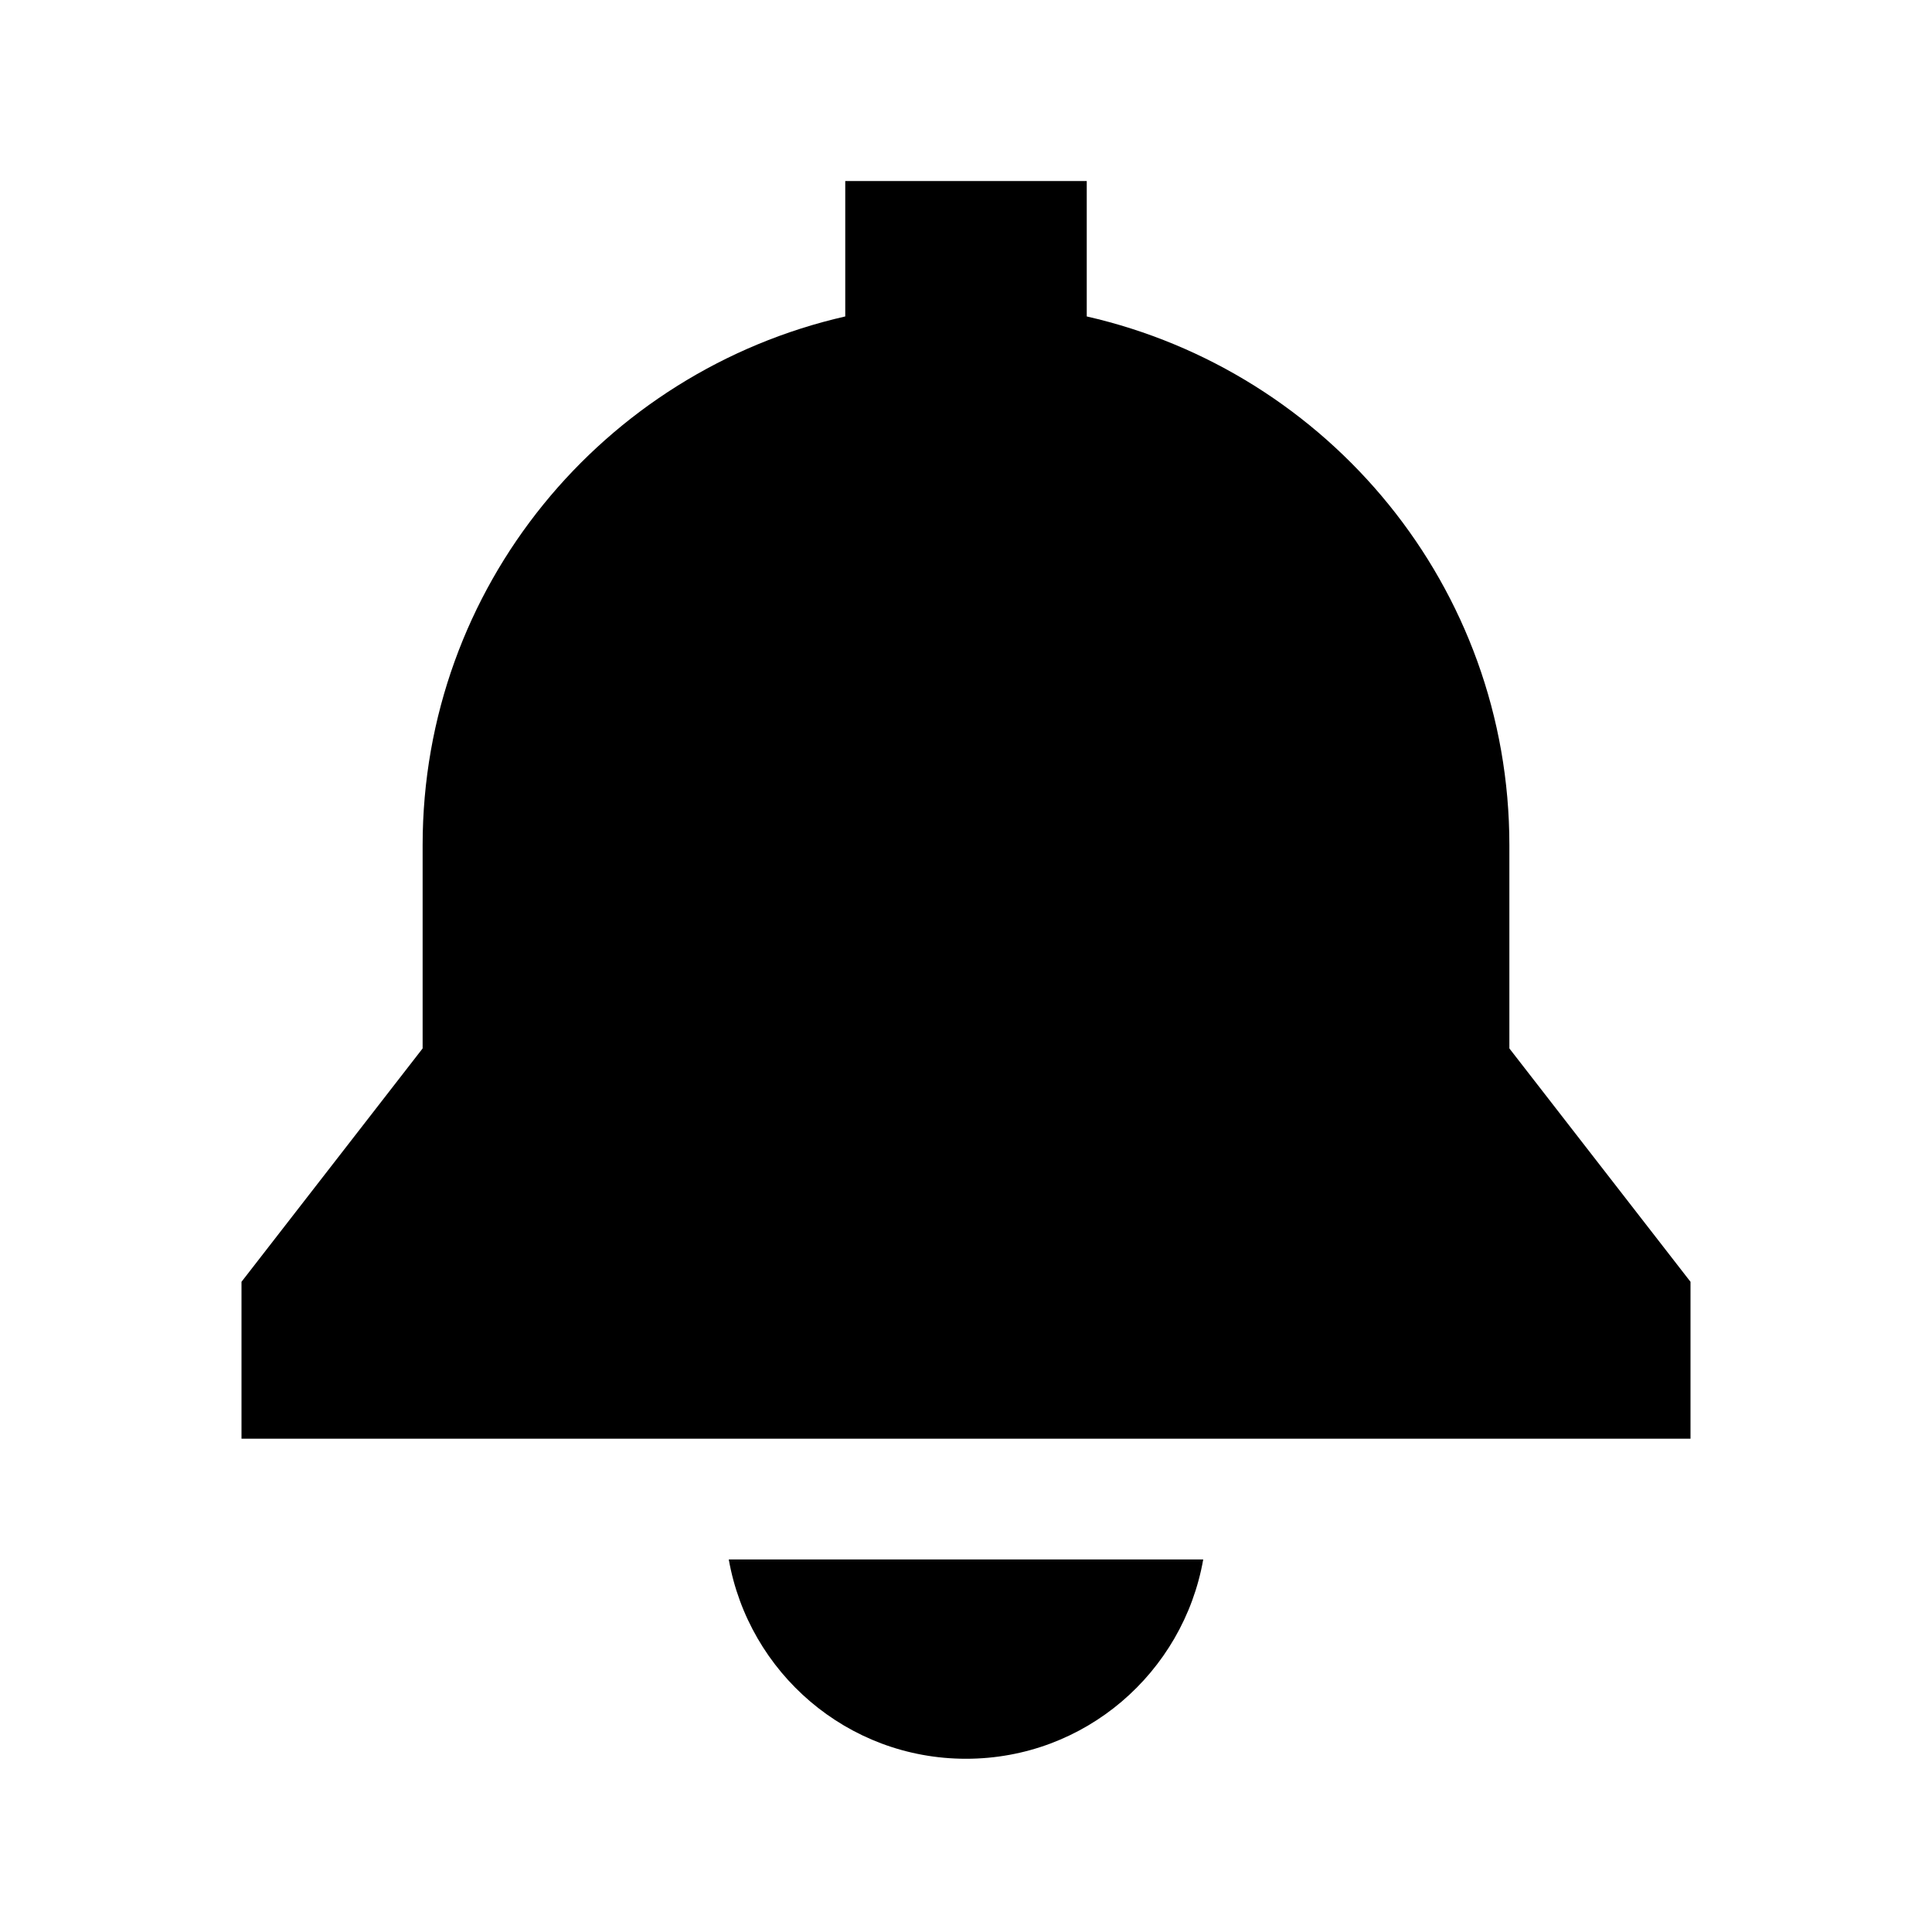
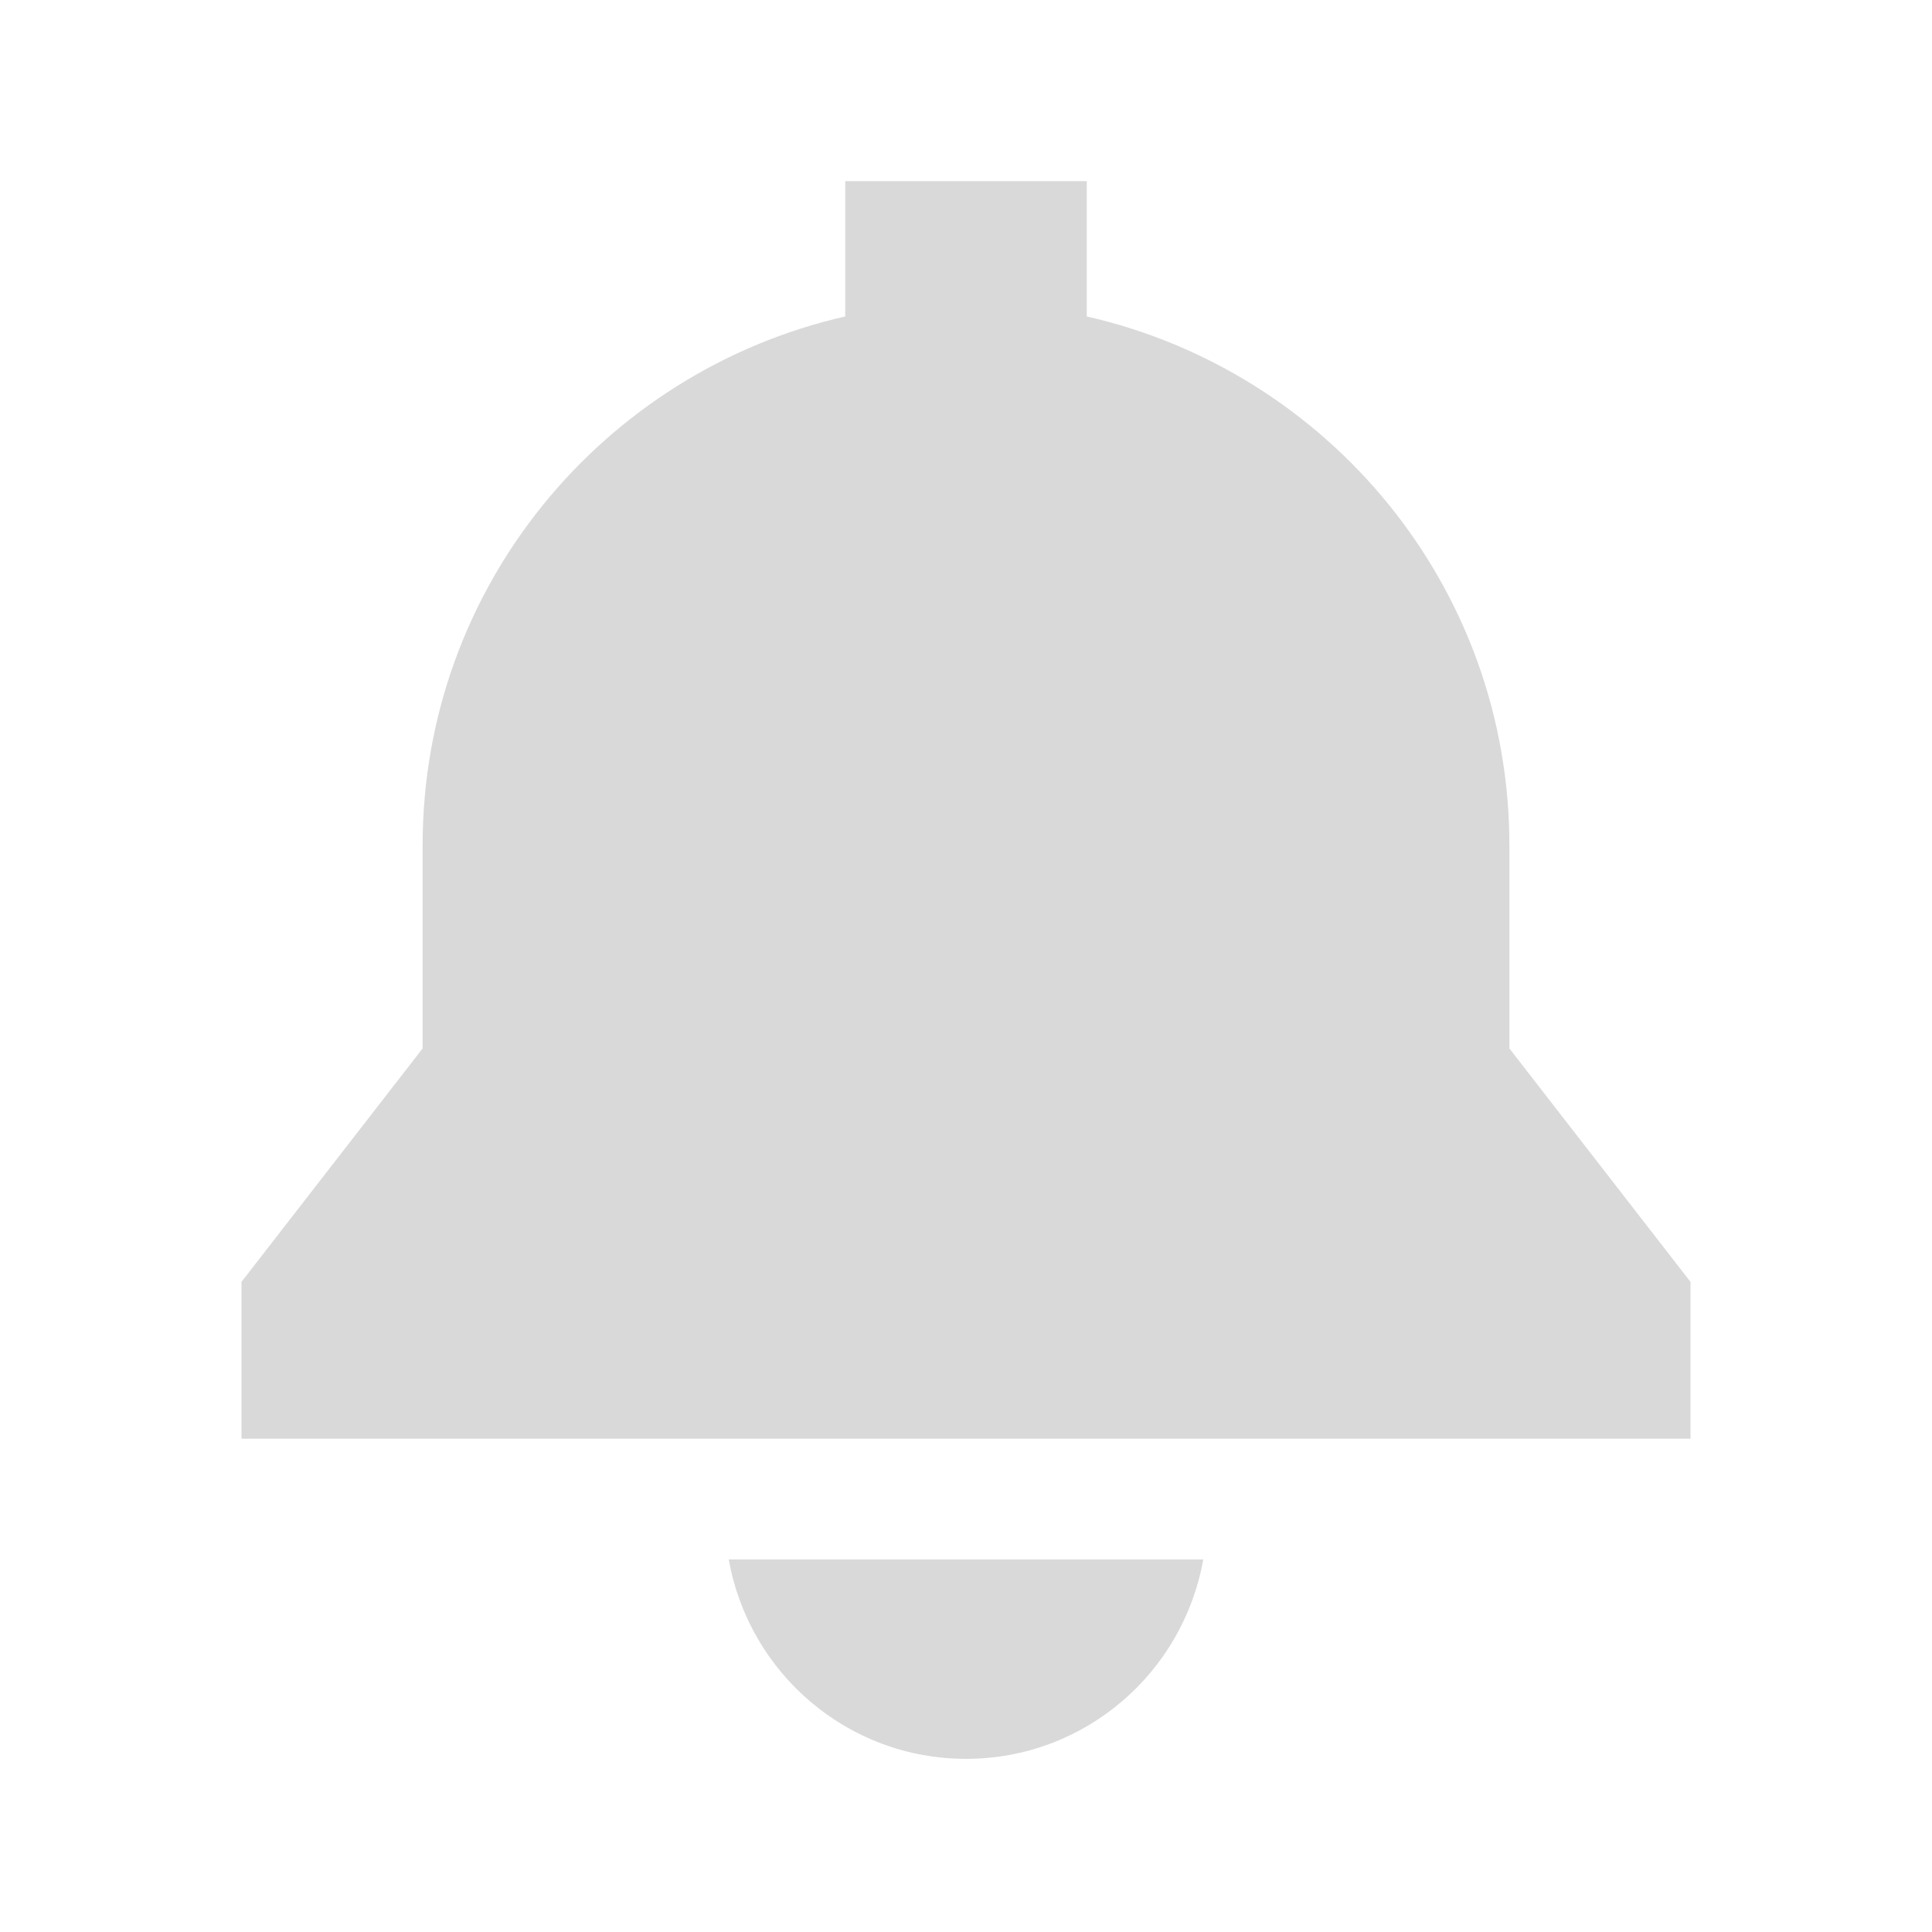
<svg xmlns="http://www.w3.org/2000/svg" width="24" height="24" viewBox="0 0 24 24" fill="none">
-   <path fill-rule="evenodd" clip-rule="evenodd" d="M18.75 13.024V10.499C18.75 7.289 16.503 4.615 13.5 3.931V2.249H10.5V3.931C7.497 4.615 5.25 7.289 5.25 10.499V13.024L3 15.923V17.872H21V15.923L18.75 13.024ZM14.947 19.372C14.698 20.779 13.477 21.848 12 21.848C10.524 21.848 9.302 20.779 9.053 19.372H14.947Z" fill="black" />
+   <path fill-rule="evenodd" clip-rule="evenodd" d="M18.75 13.024V10.499C18.75 7.29 16.503 4.615 13.5 3.931V2.25H10.5V3.931C7.497 4.615 5.25 7.29 5.25 10.499V13.024L3 15.924V17.872H21V15.924L18.75 13.024ZM14.947 19.372C14.698 20.779 13.477 21.849 12 21.849C10.524 21.849 9.302 20.779 9.053 19.372H14.947Z" fill="#D9D9D9" />
</svg>
